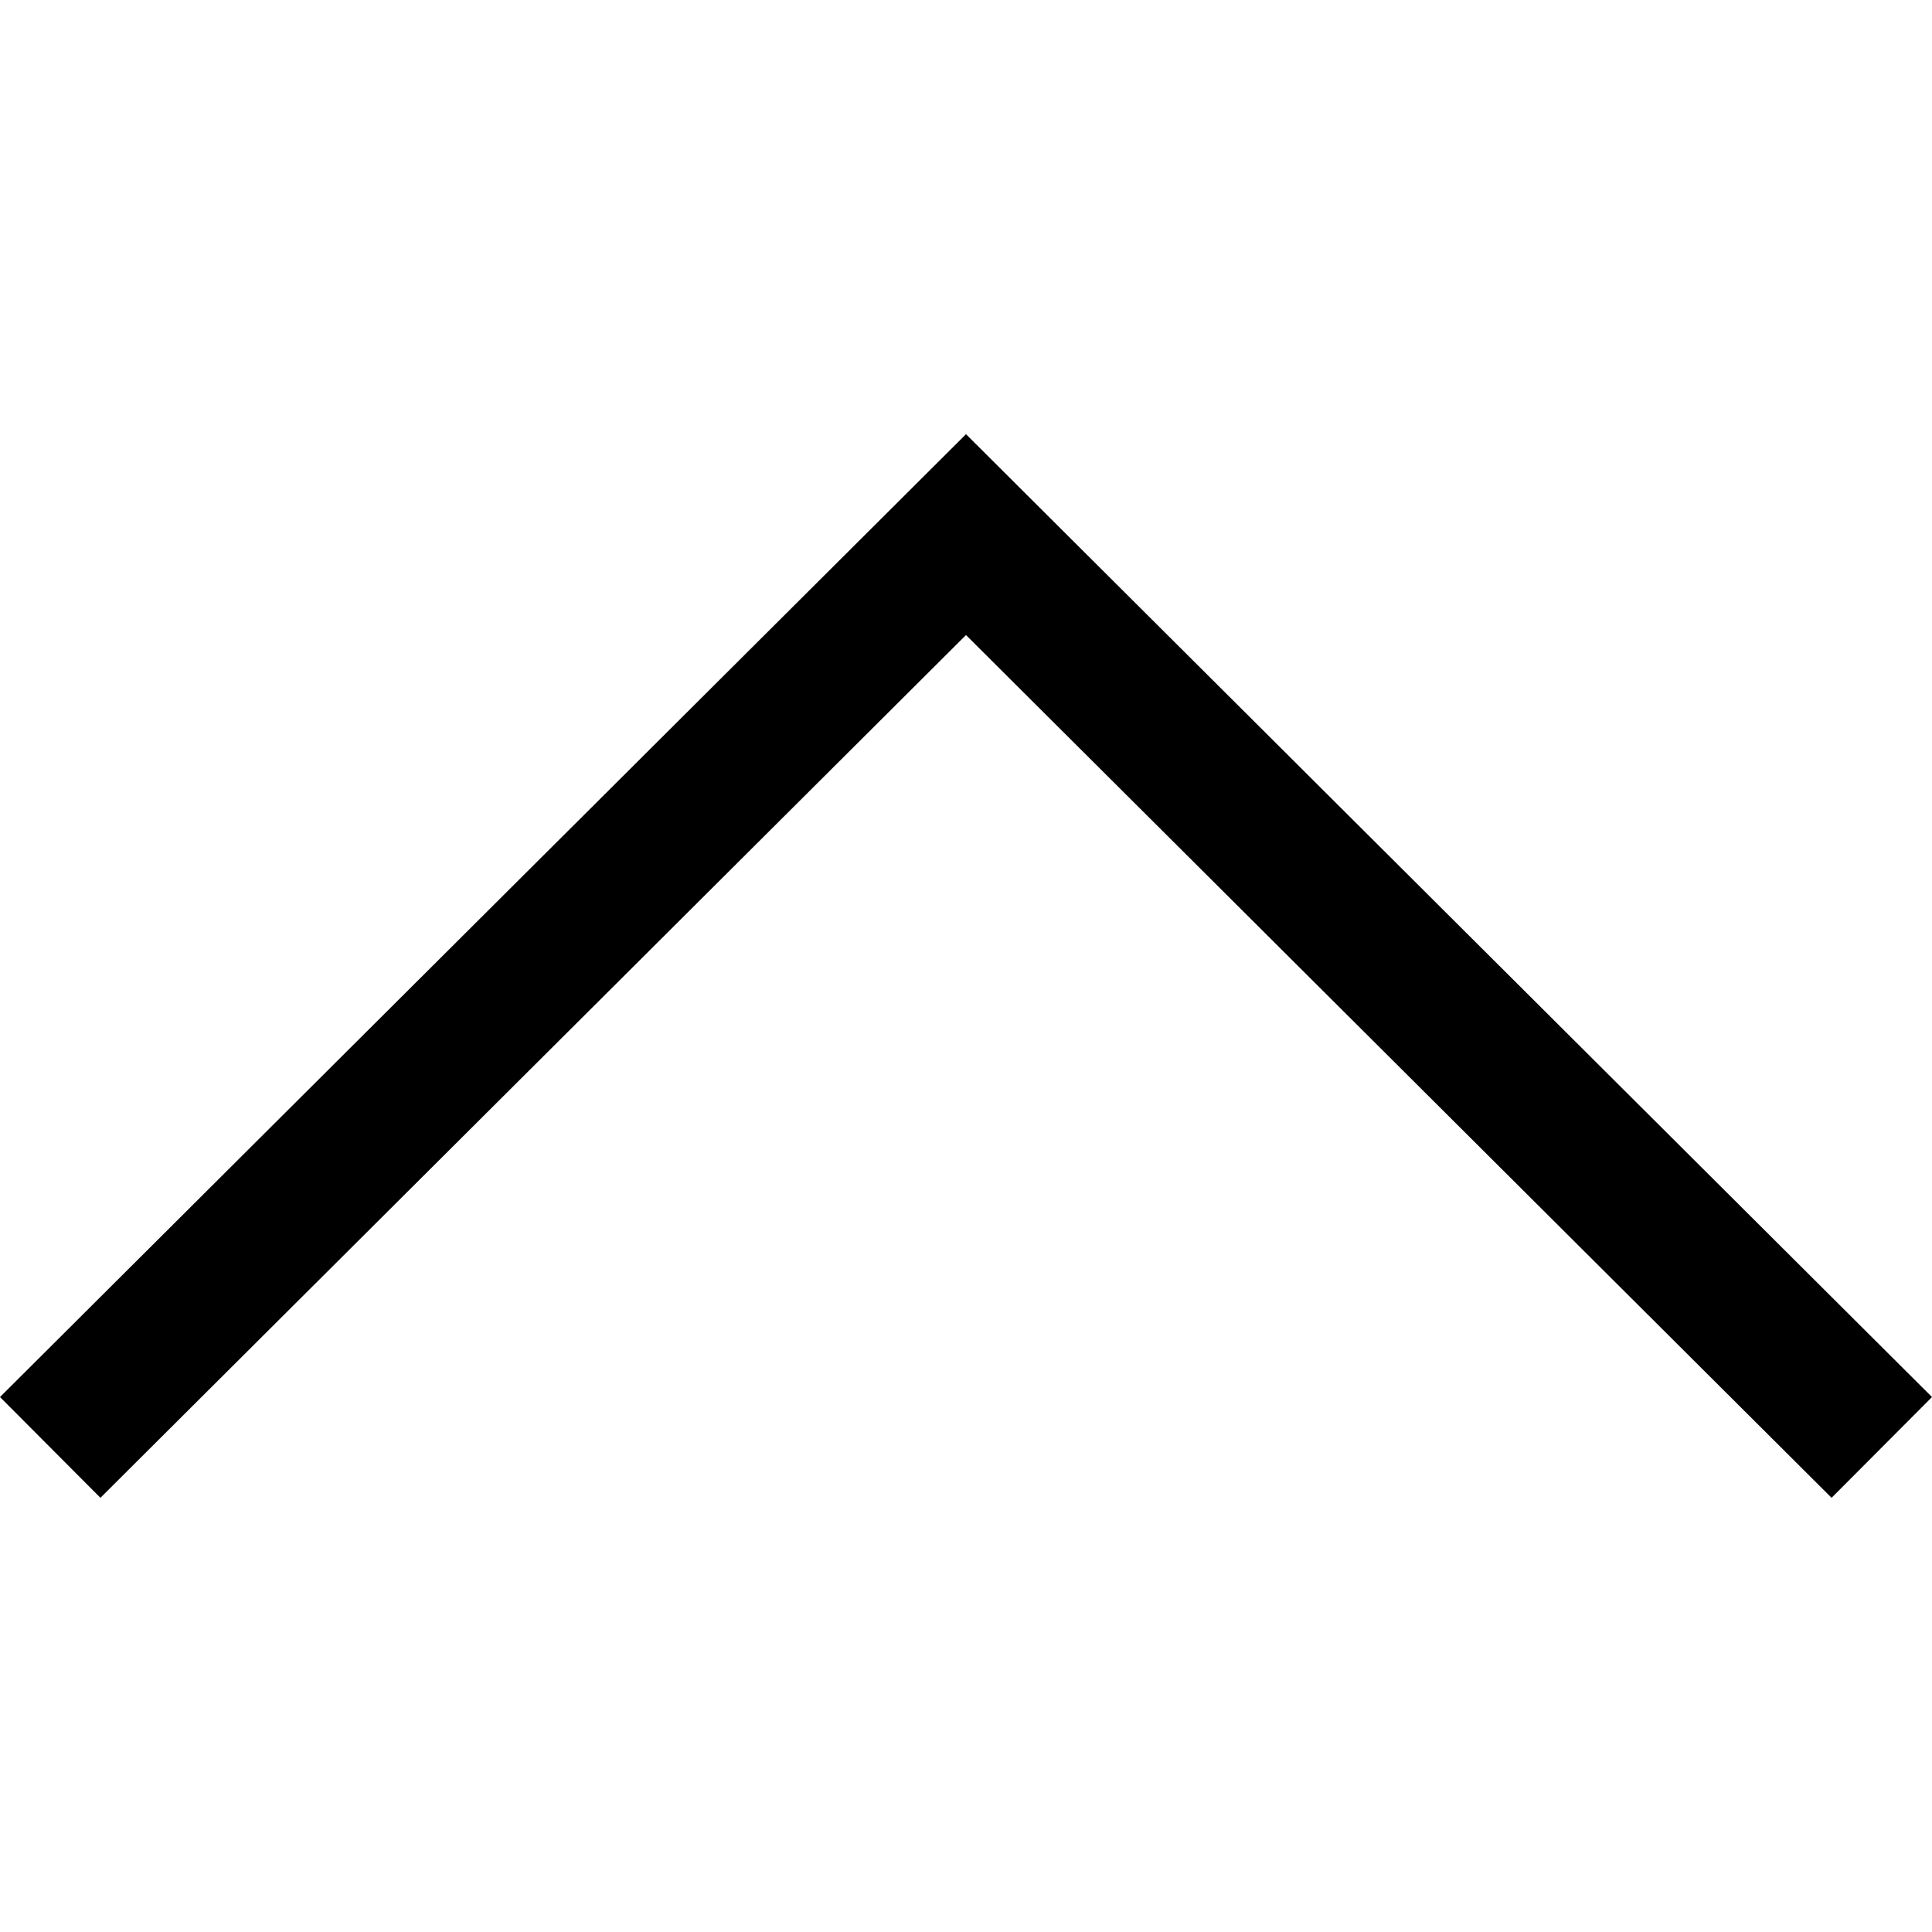
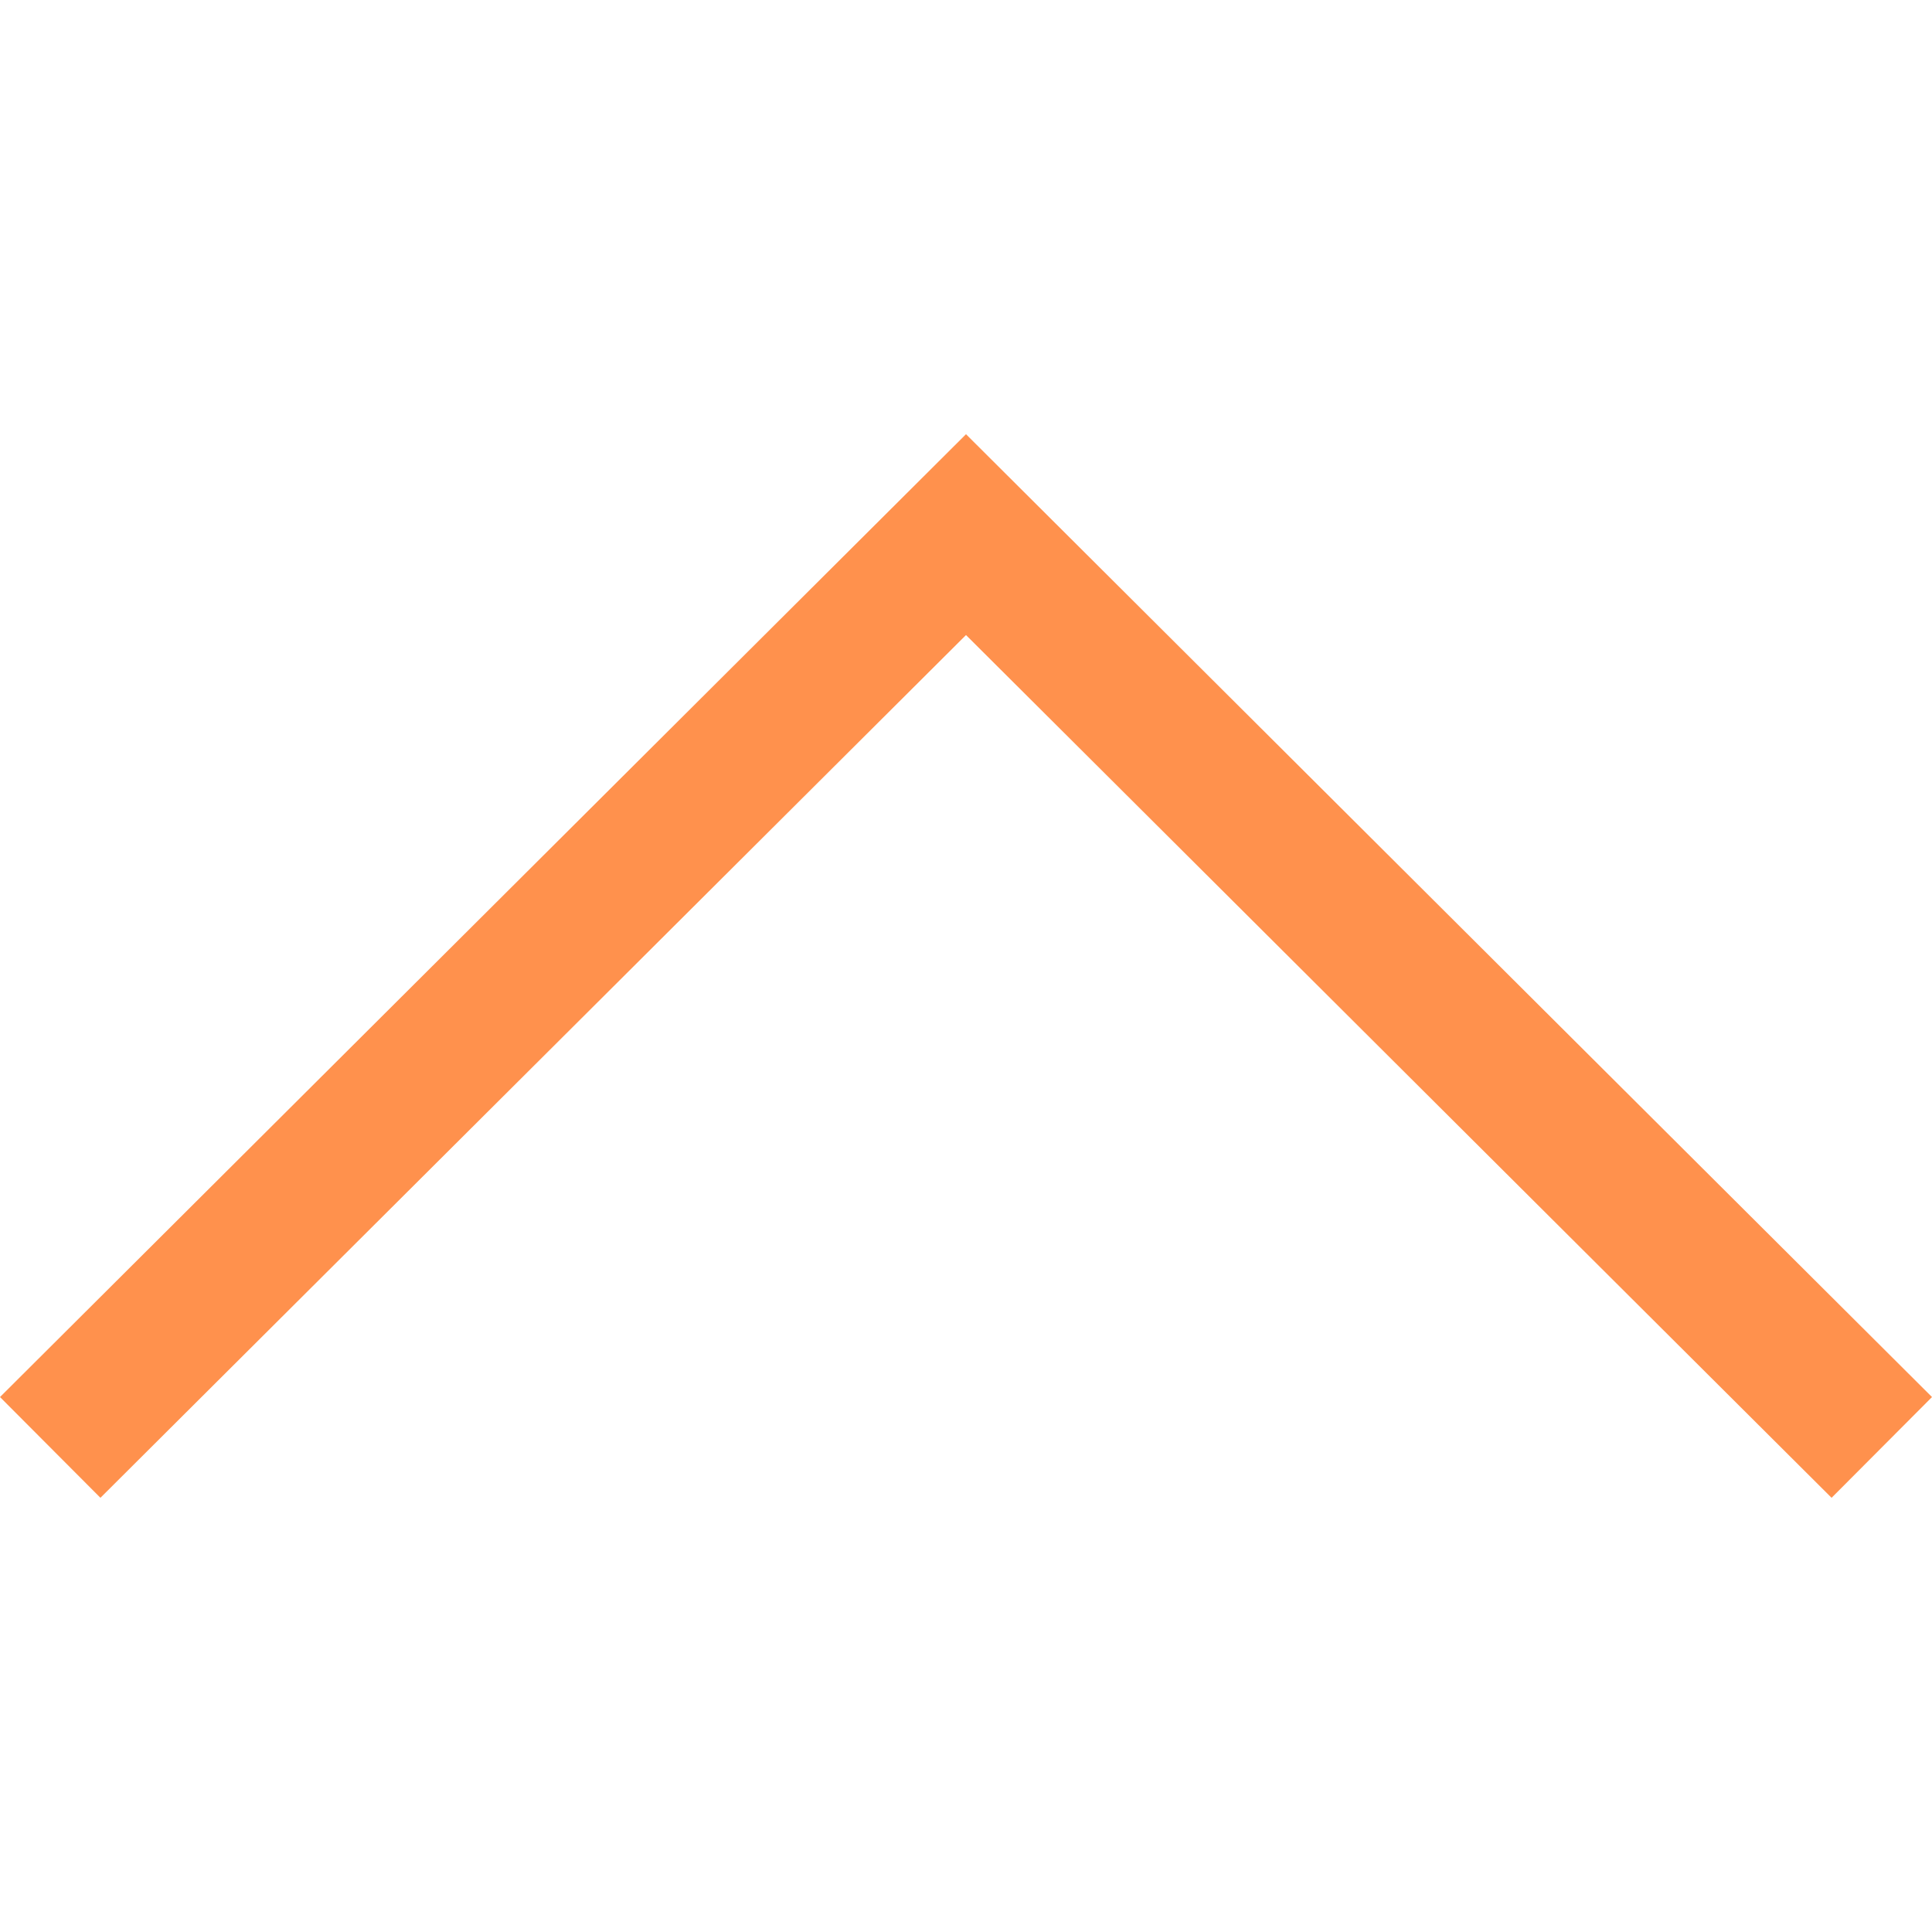
- <svg xmlns="http://www.w3.org/2000/svg" fill="#000000" height="12px" width="12px" version="1.1" id="Layer_1" viewBox="0 0 407.436 407.436" xml:space="preserve">
+ <svg xmlns="http://www.w3.org/2000/svg" fill="#ff914d" height="12px" width="12px" version="1.1" id="Layer_1" viewBox="0 0 407.436 407.436" xml:space="preserve">
  <polygon points="203.718,91.567 0,294.621 21.179,315.869 203.718,133.924 386.258,315.869 407.436,294.621 " />
</svg>
